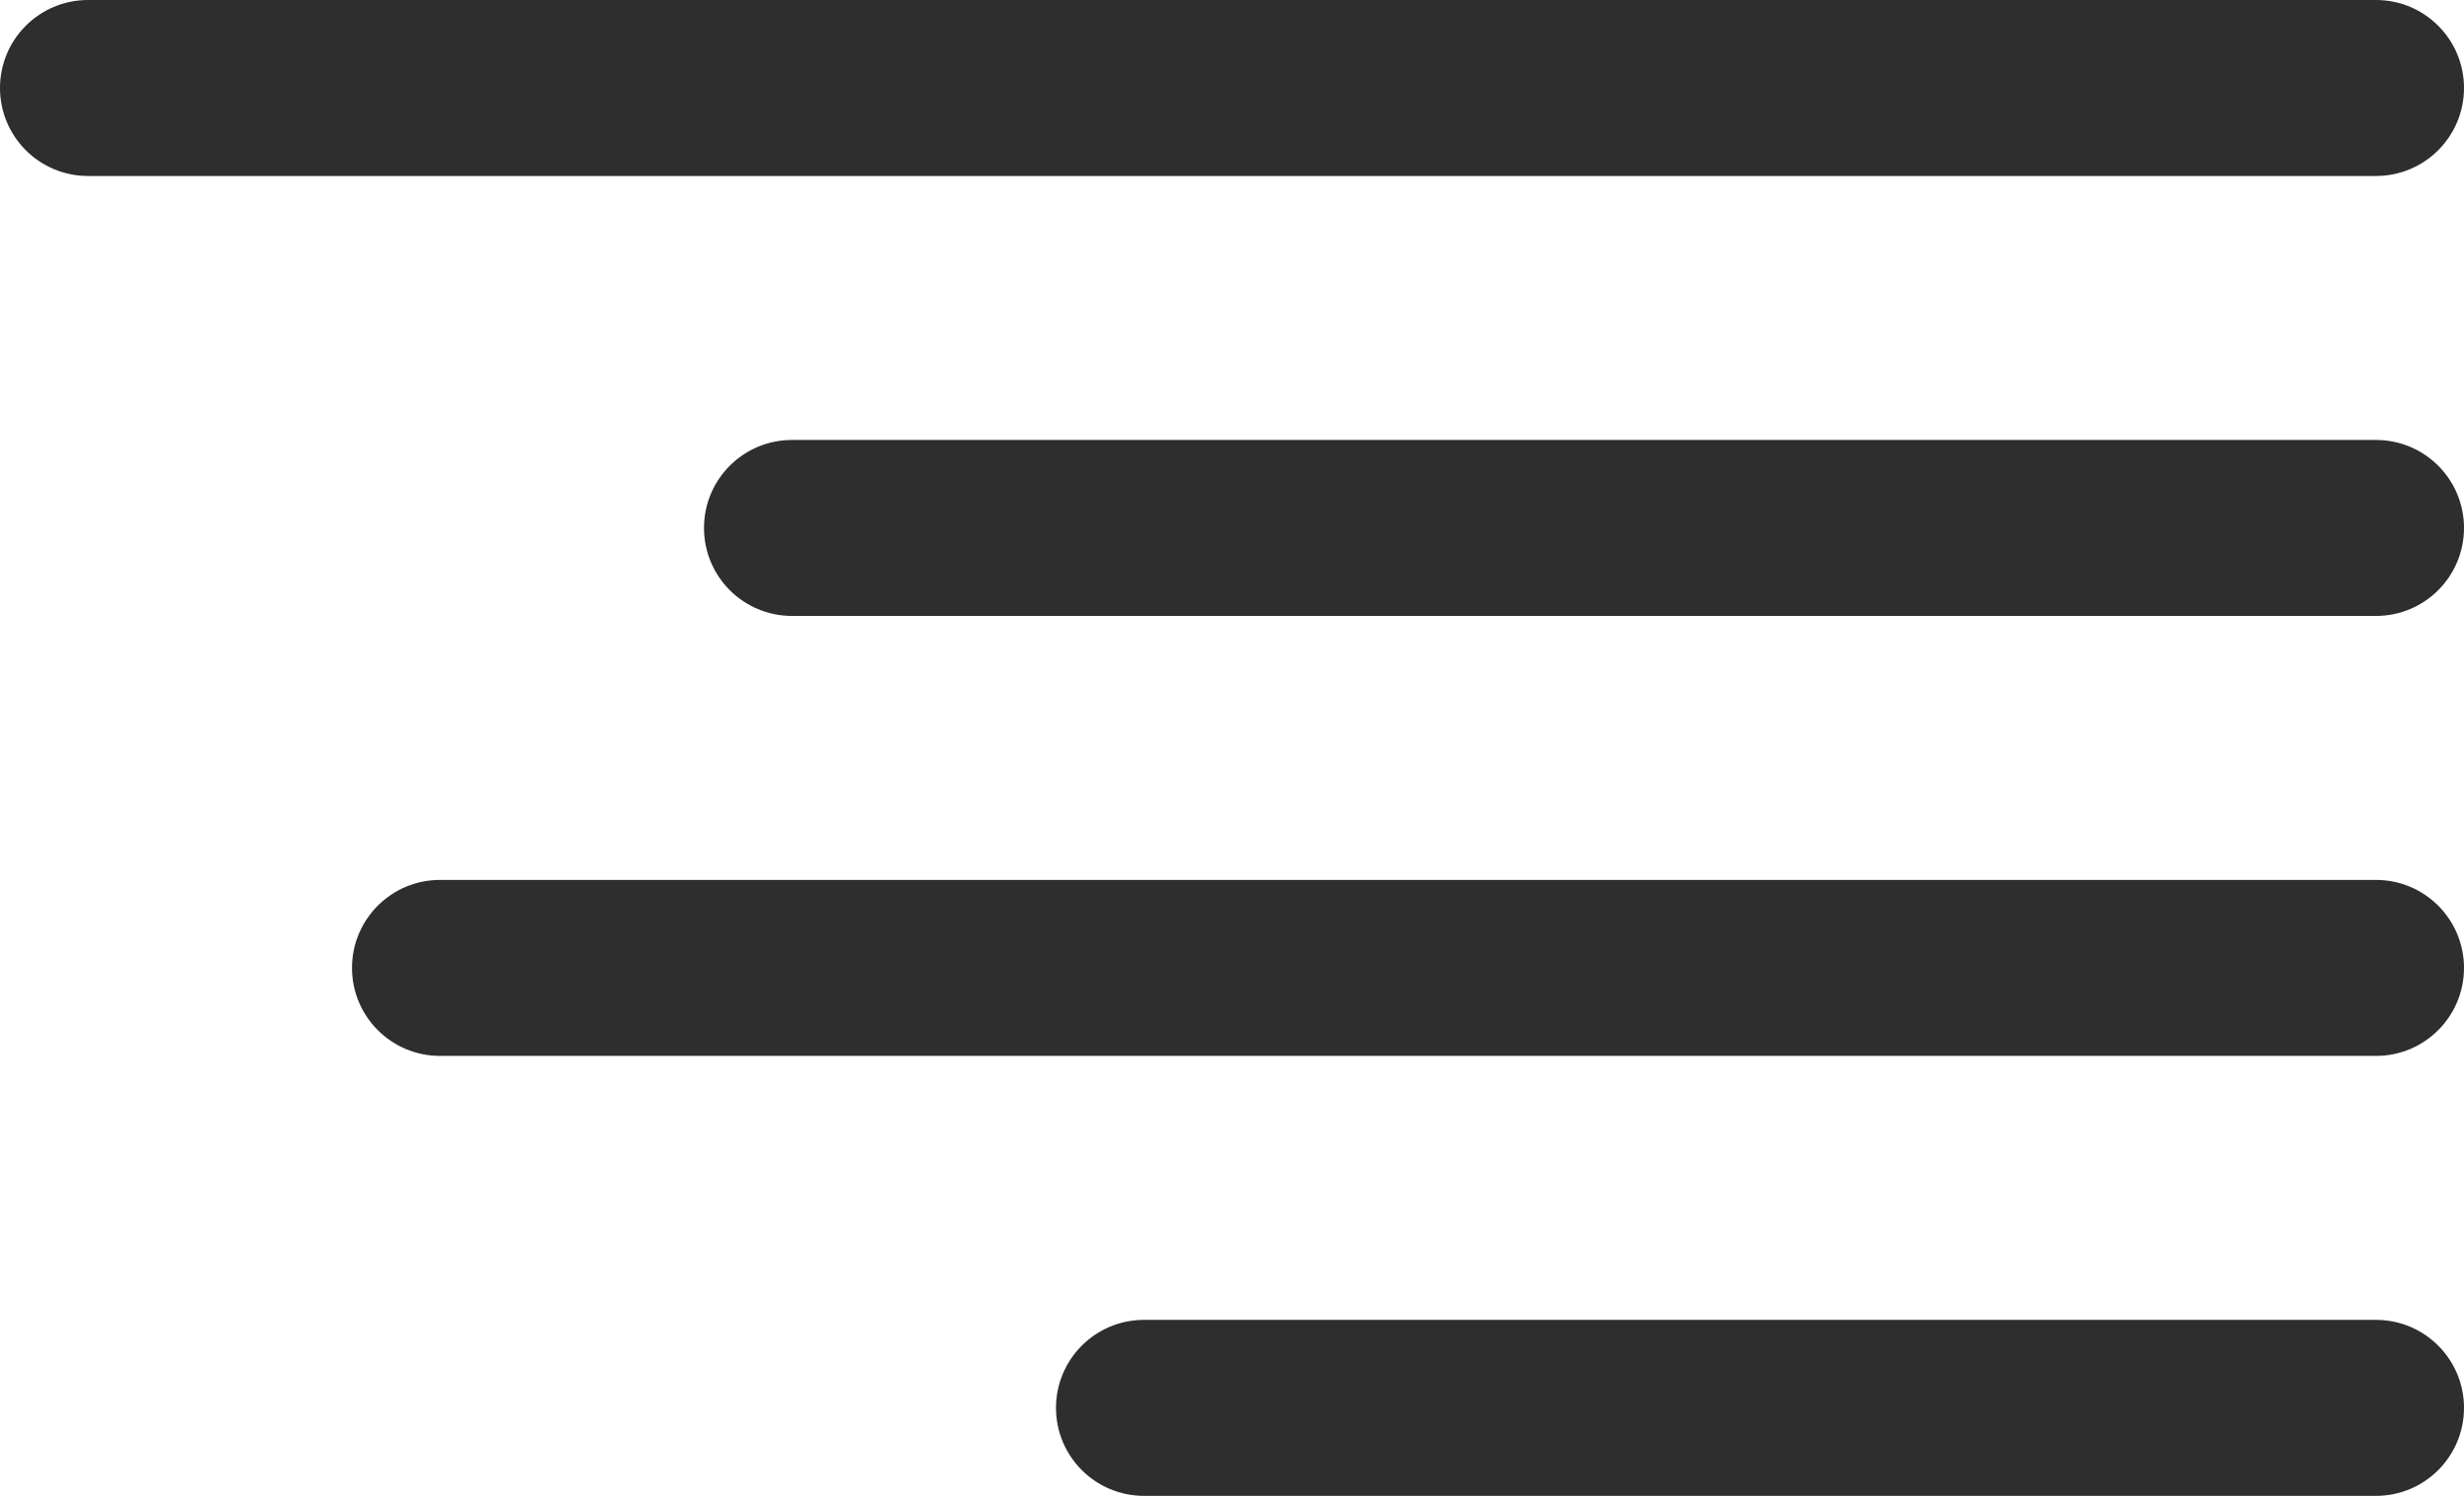
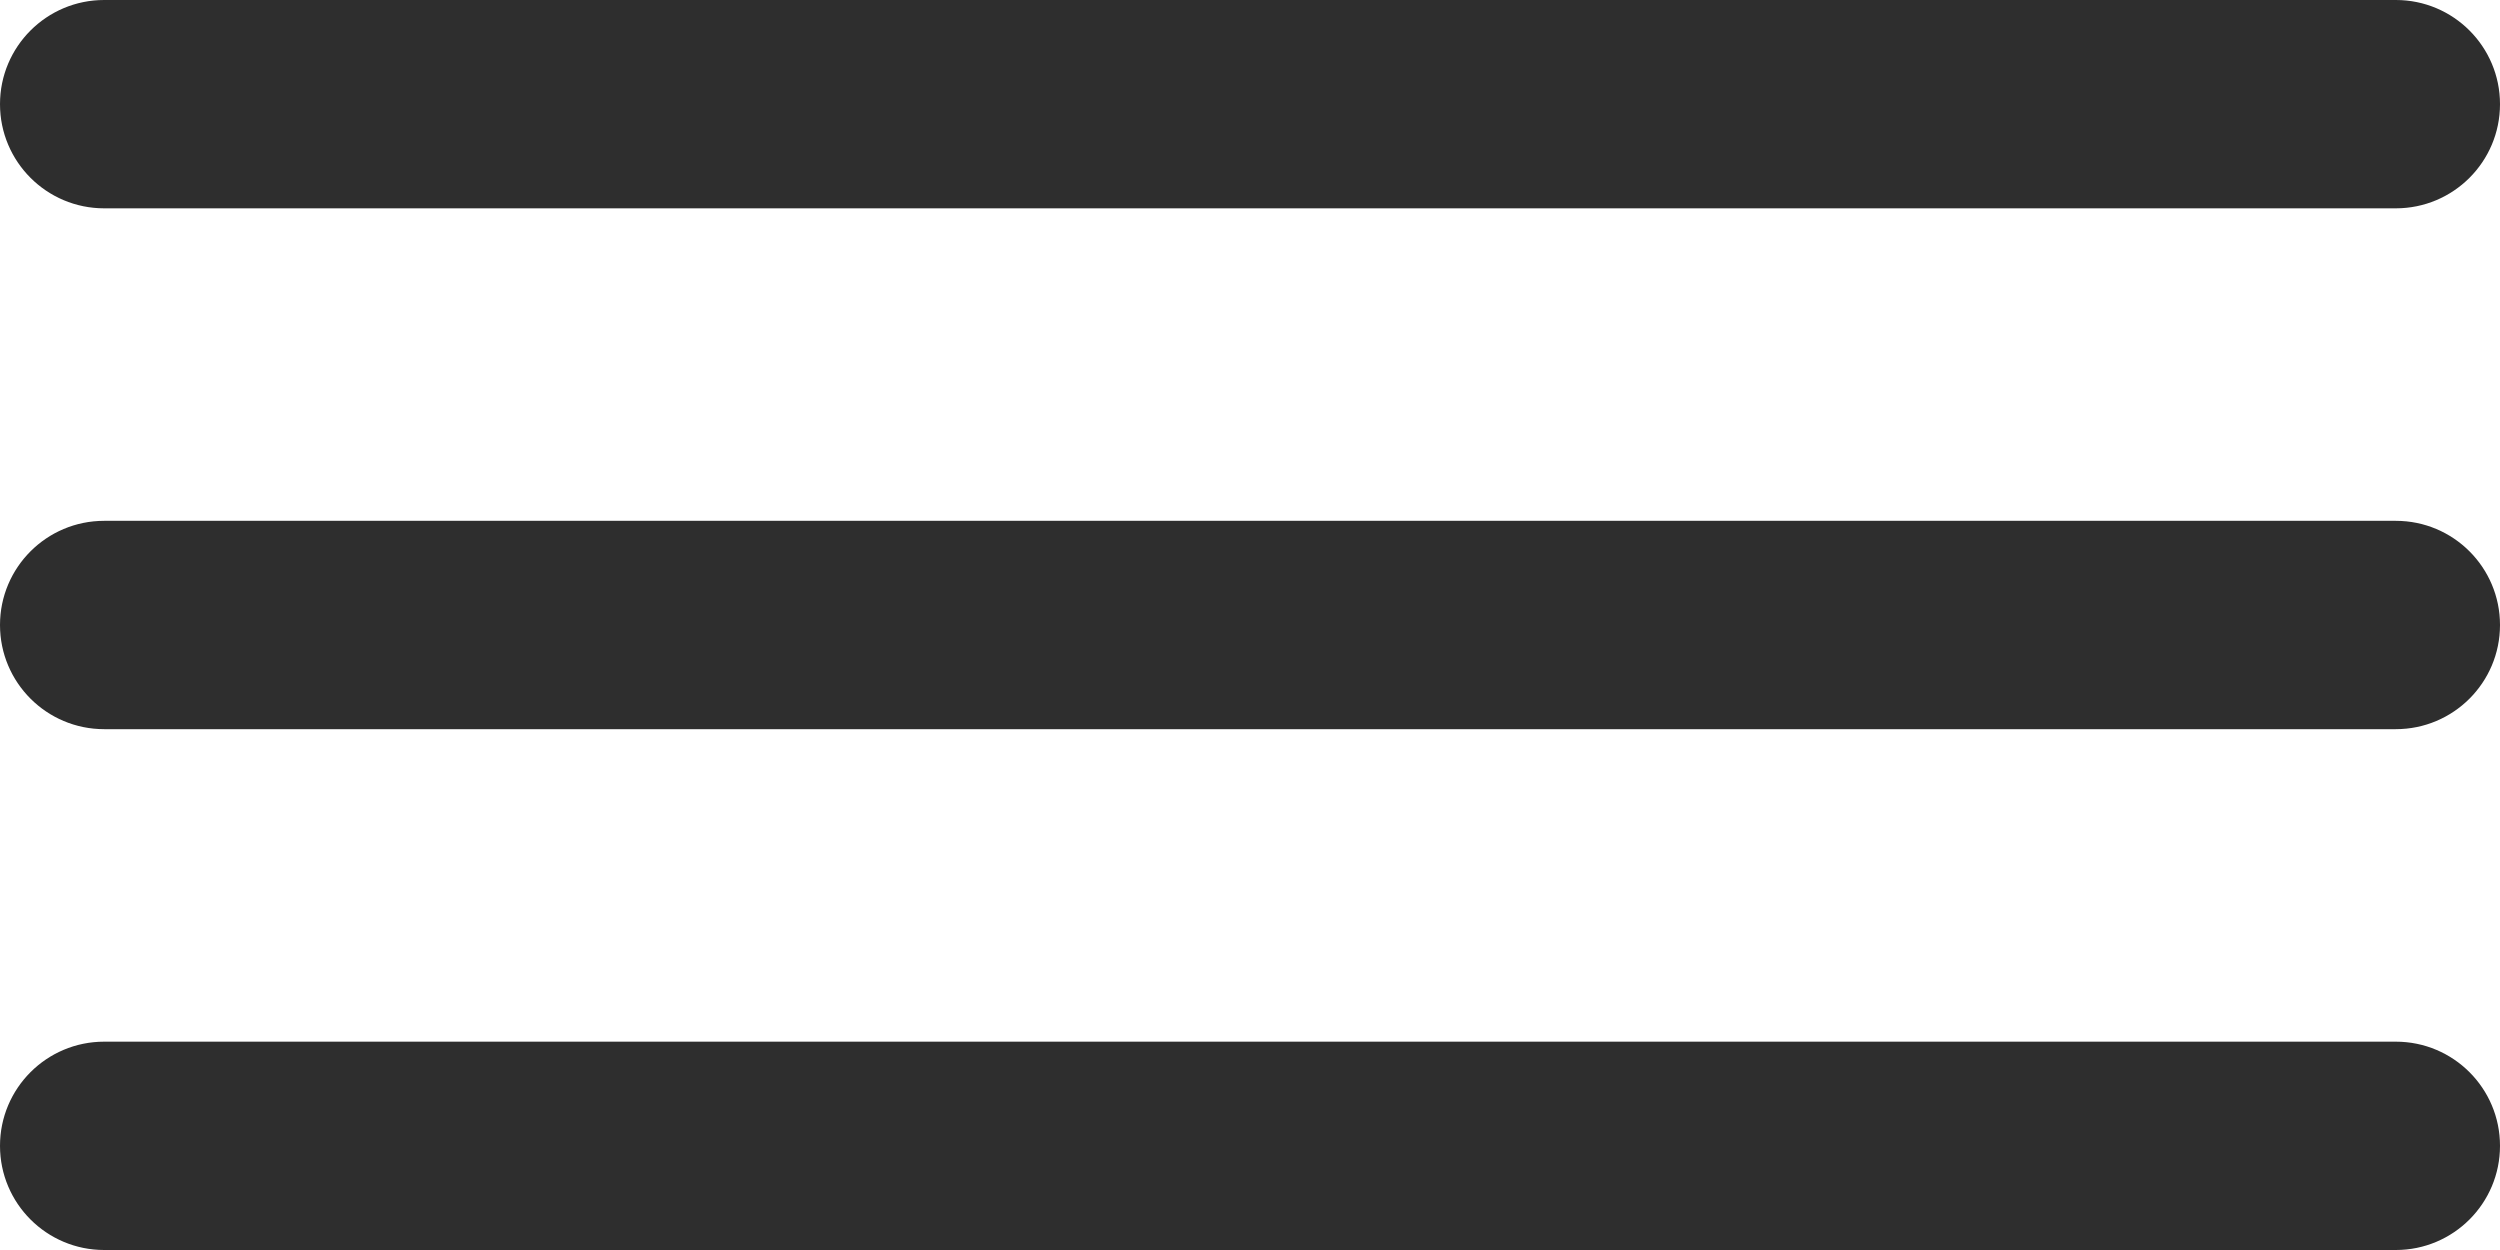
- <svg xmlns="http://www.w3.org/2000/svg" width="28" height="17" viewBox="0 0 28 17">
+ <svg xmlns="http://www.w3.org/2000/svg" width="24" height="12" viewBox="0 0 24 12">
  <defs>
    <style>
            .cls-1{fill:#2e2e2e}
        </style>
  </defs>
-   <g id="Group_1212" data-name="Group 1212" transform="translate(-317.833 -23)">
-     <rect id="Rectangle_121" width="28" height="2" class="cls-1" data-name="Rectangle 121" rx="1" transform="translate(317.833 23)" />
-     <rect id="Rectangle_122" width="20" height="2" class="cls-1" data-name="Rectangle 122" rx="1" transform="translate(325.833 28)" />
-     <rect id="Rectangle_124" width="16" height="2" class="cls-1" data-name="Rectangle 124" rx="1" transform="translate(329.833 38)" />
-     <rect id="Rectangle_123" width="24" height="2" class="cls-1" data-name="Rectangle 123" rx="1" transform="translate(321.833 33)" />
+   <g id="Group_1212" data-name="Group 1212" transform="translate(8.168 -23)">
+     <rect id="Rectangle_121" width="24" height="2" class="cls-1" data-name="Rectangle 121" rx="1" transform="translate(-8.168 23)" />
+     <rect id="Rectangle_122" width="24" height="2" class="cls-1" data-name="Rectangle 122" rx="1" transform="translate(-8.168 28)" />
+     <rect id="Rectangle_123" width="24" height="2" class="cls-1" data-name="Rectangle 123" rx="1" transform="translate(-8.168 33)" />
  </g>
</svg>
